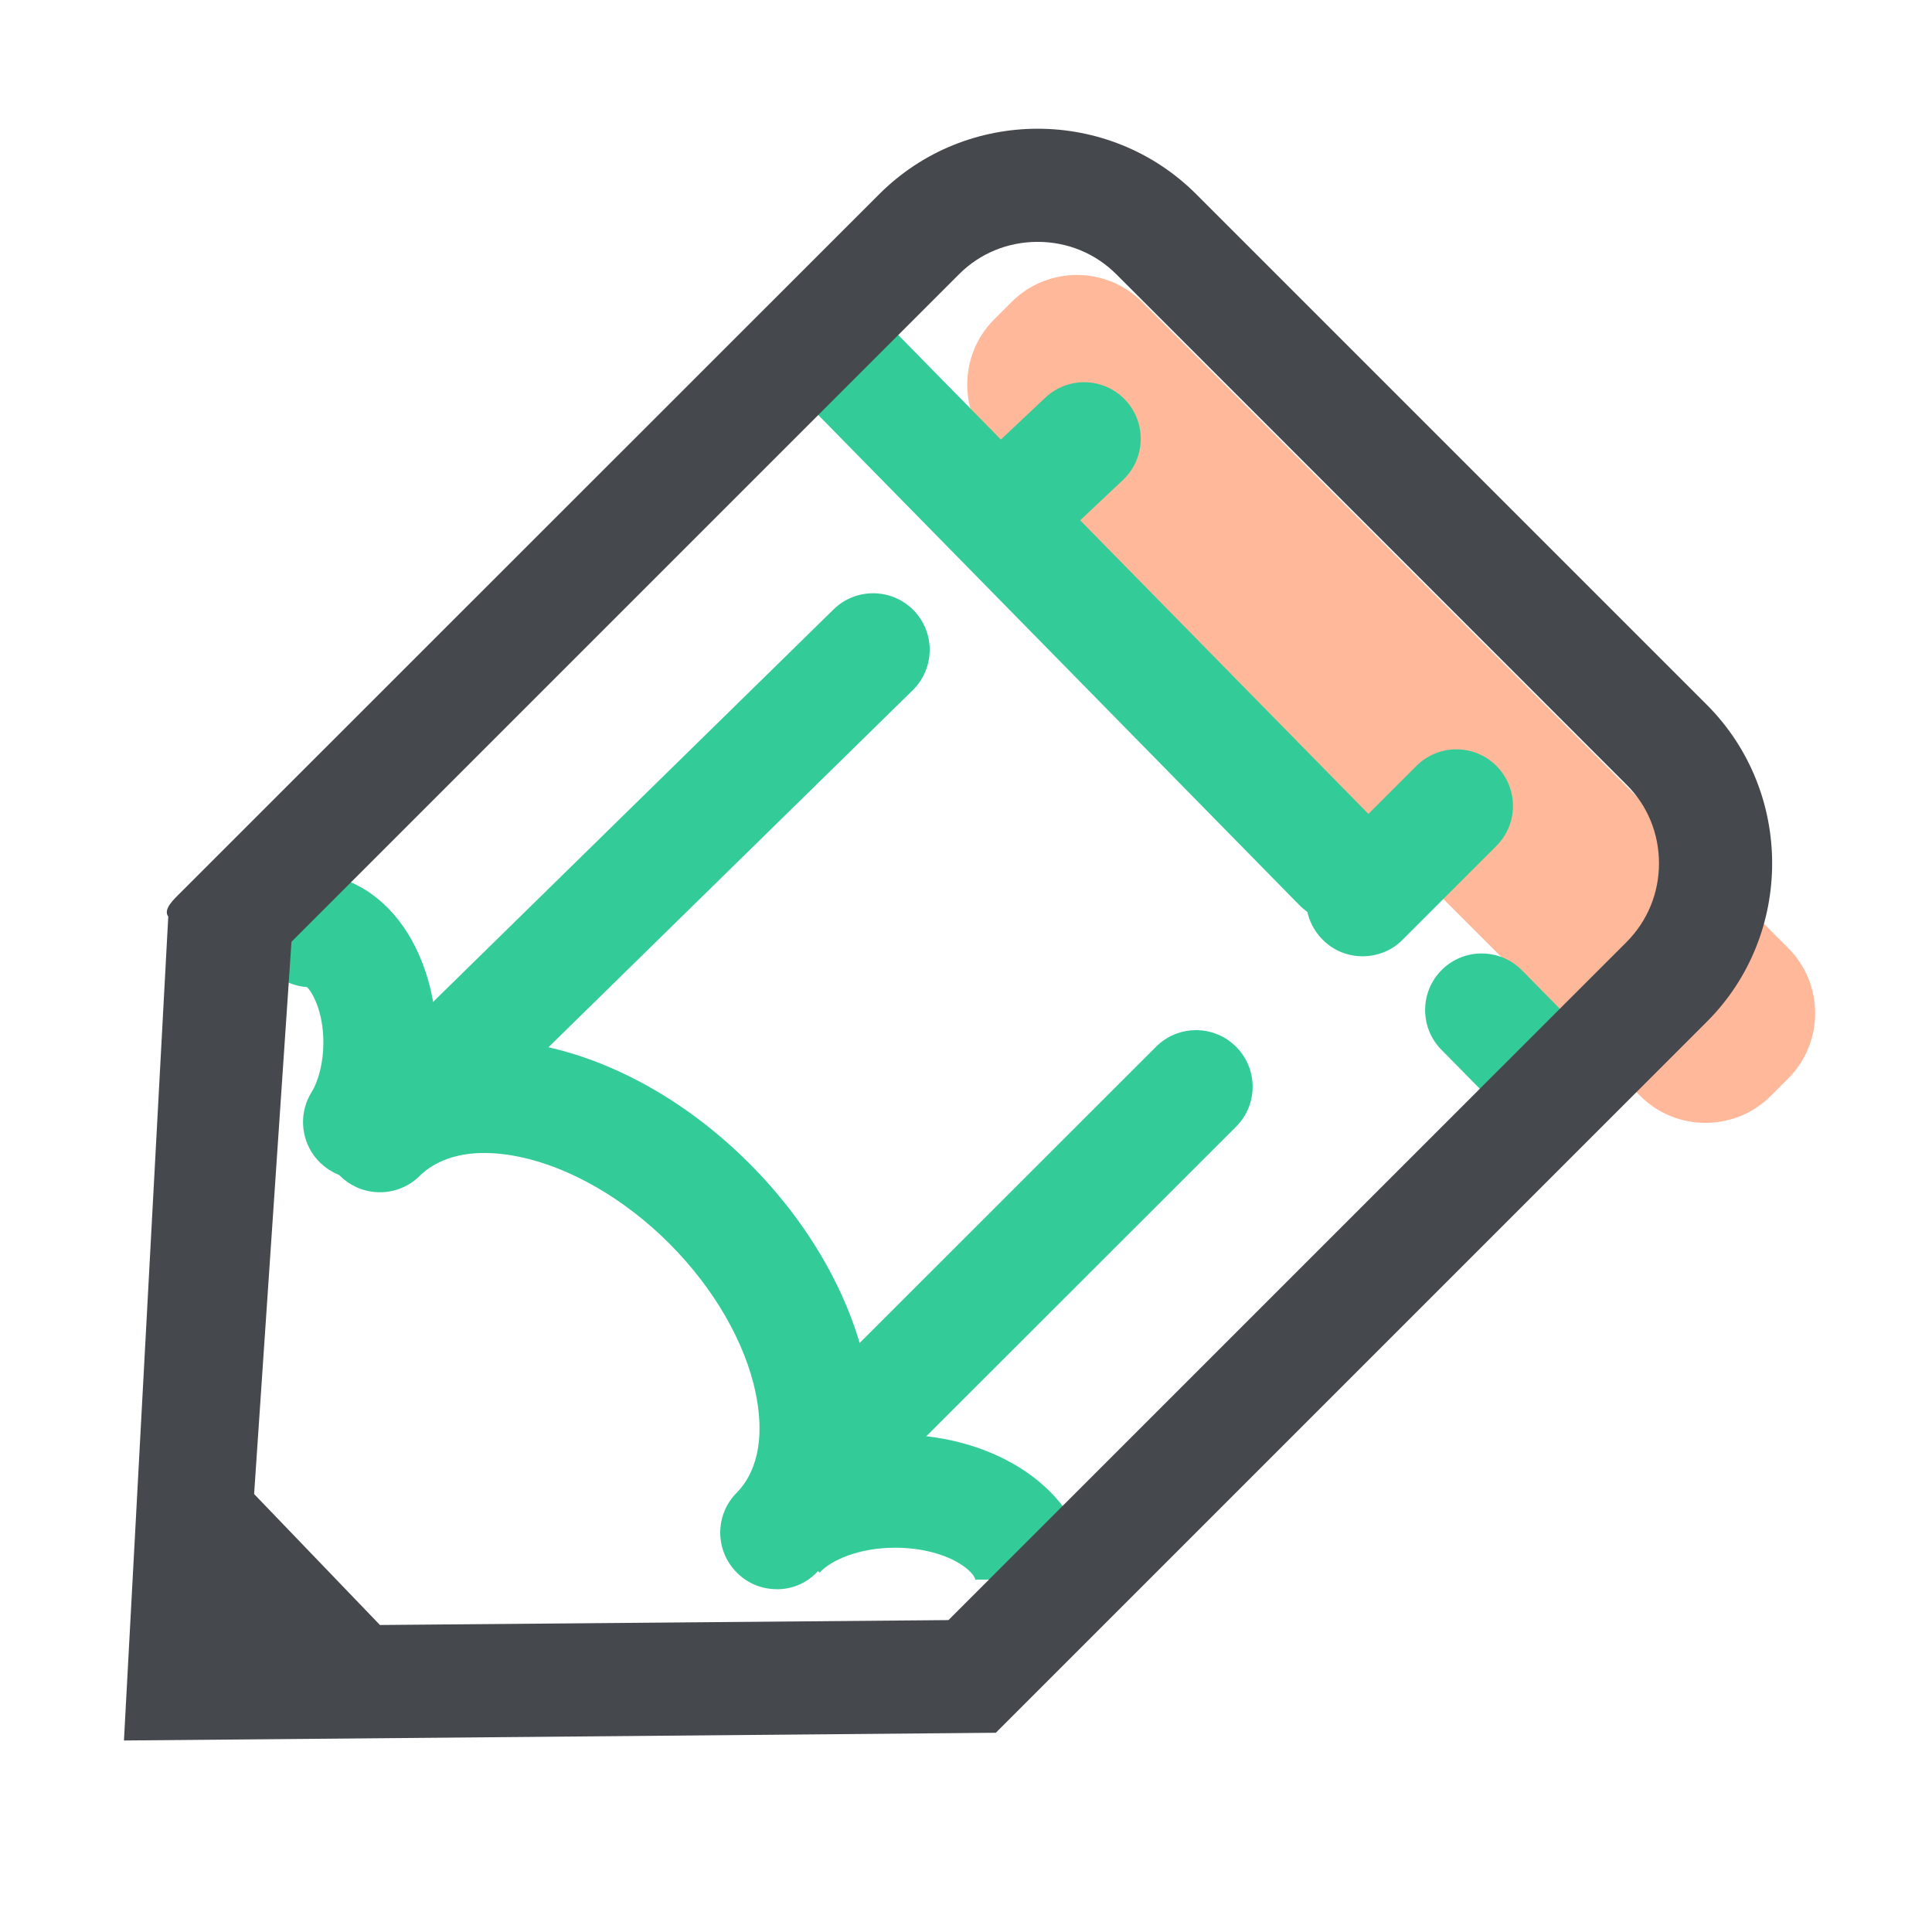
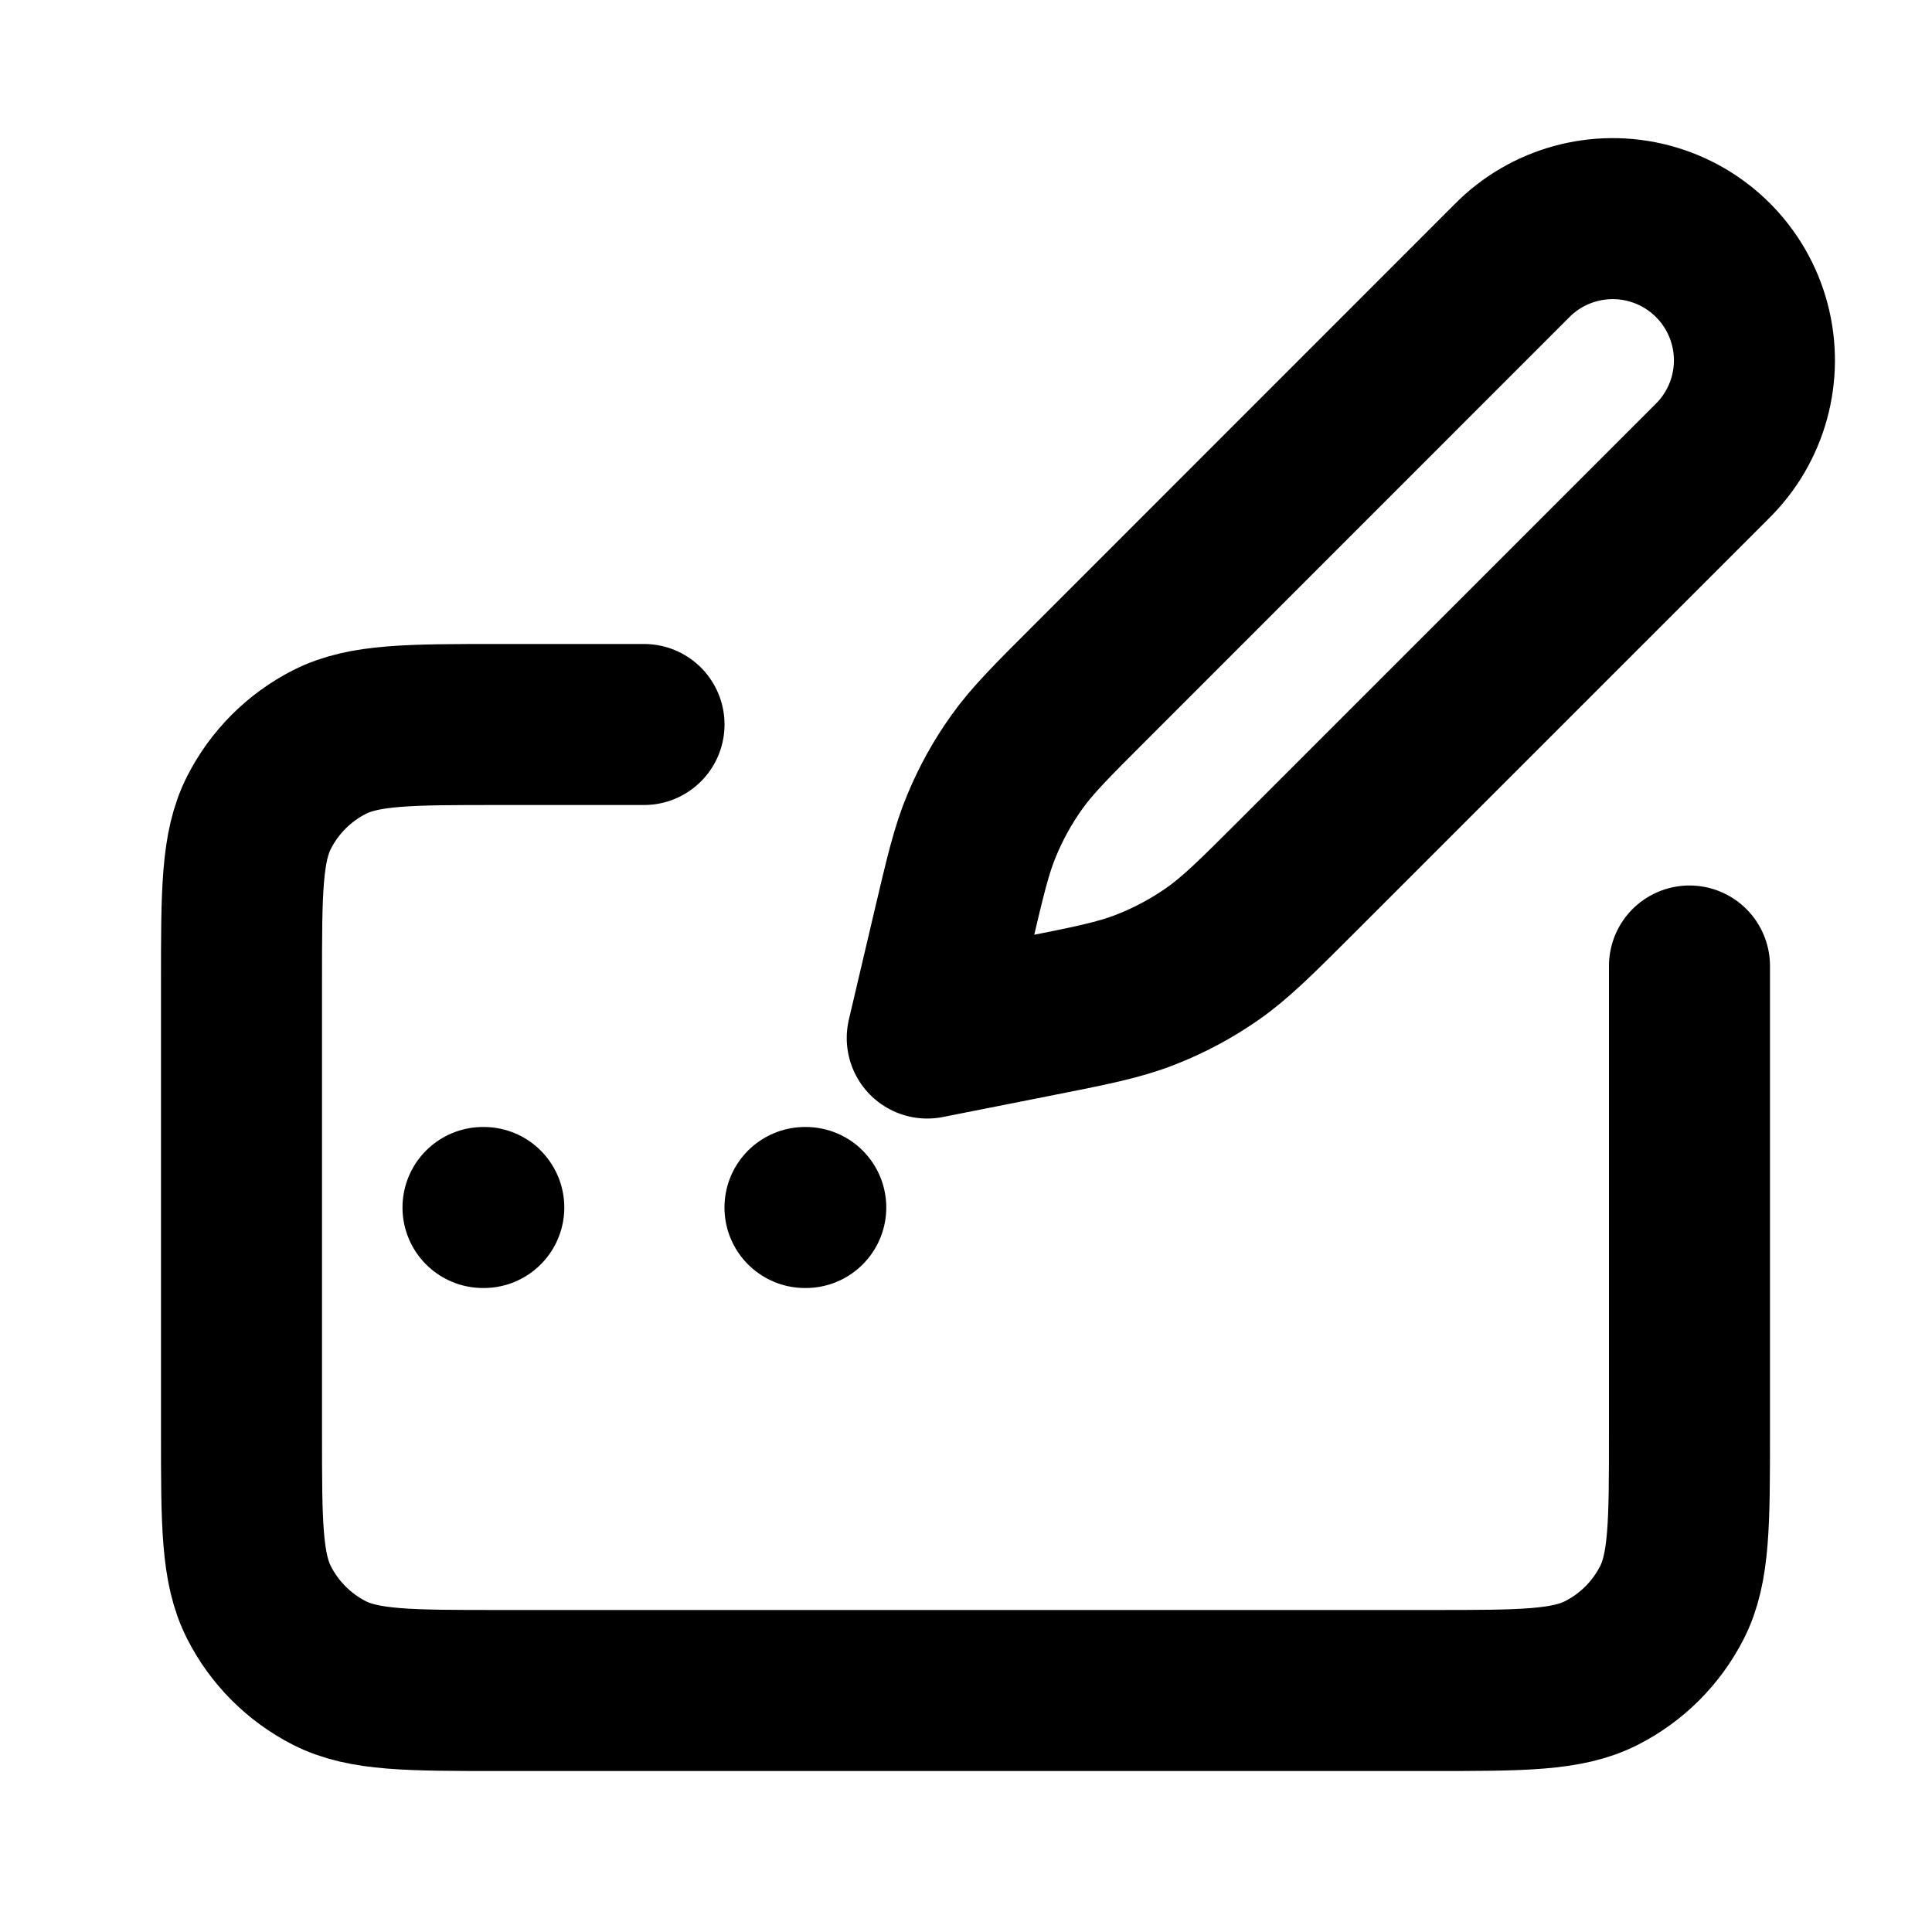
- <svg xmlns="http://www.w3.org/2000/svg" viewBox="0 0 32 32" class="icon" version="1.1" fill="#000000" width="32" height="32">
+ <svg xmlns="http://www.w3.org/2000/svg" viewBox="0 0 32 32" fill="none" width="32" height="32">
  <g id="SVGRepo_bgCarrier" stroke-width="0" />
  <g id="SVGRepo_tracerCarrier" stroke-linecap="round" stroke-linejoin="round" />
  <g id="SVGRepo_iconCarrier">
-     <path d="M27.169 18.153 16.466 7.45c-0.594 -0.594 -0.594 -1.566 0 -2.159l0.291 -0.291c0.594 -0.594 1.566 -0.594 2.159 0l10.703 10.703c0.594 0.594 0.594 1.566 0 2.159l-0.291 0.291c-0.594 0.594 -1.566 0.594 -2.159 0" fill="#FFB89A" />
-     <path d="M5.956 19.525c-0.169 0 -0.338 -0.044 -0.491 -0.141 -0.441 -0.272 -0.578 -0.85 -0.306 -1.291 0.122 -0.2 0.197 -0.506 0.197 -0.822 0 -0.522 -0.184 -0.838 -0.272 -0.922 -0.487 -0.034 -0.872 -0.441 -0.872 -0.934 0 -0.519 0.419 -0.938 0.938 -0.938 0.634 0 1.219 0.359 1.609 0.991 0.306 0.497 0.475 1.137 0.475 1.806s-0.169 1.309 -0.475 1.806c-0.181 0.284 -0.491 0.441 -0.803 0.444m-0.809 -3.175" fill="#33CC99" />
-     <path d="M18.028 26.163h-1.875c0 -0.031 -0.059 -0.138 -0.234 -0.25 -0.275 -0.178 -0.672 -0.278 -1.091 -0.278 -0.603 0 -1.063 0.206 -1.253 0.412l-1.372 -1.278c0.588 -0.631 1.572 -1.009 2.628 -1.009 1.791 -0.003 3.197 1.053 3.197 2.403" fill="#33CC99" />
-     <path d="M6.912 19.1c-0.244 0 -0.484 -0.094 -0.669 -0.281 -0.362 -0.369 -0.356 -0.963 0.013 -1.325L13.806 10.094c0.369 -0.362 0.963 -0.356 1.325 0.013s0.356 0.963 -0.013 1.325L7.569 18.831c-0.184 0.178 -0.422 0.269 -0.656 0.269M13.813 24.931c-0.241 0 -0.481 -0.091 -0.662 -0.275 -0.366 -0.366 -0.366 -0.959 0 -1.325l5.997 -5.994c0.366 -0.366 0.959 -0.366 1.325 0s0.366 0.959 0 1.325L14.475 24.656c-0.181 0.184 -0.422 0.275 -0.662 0.275m11.691 -6.287c-0.244 0 -0.484 -0.094 -0.669 -0.281l-0.963 -0.978c-0.362 -0.369 -0.356 -0.963 0.013 -1.325s0.963 -0.356 1.325 0.013l0.963 0.978c0.362 0.369 0.356 0.963 -0.013 1.325 -0.181 0.178 -0.419 0.269 -0.656 0.269m-3.313 -3.372c-0.244 0 -0.484 -0.094 -0.669 -0.281l-8.188 -8.341c-0.362 -0.369 -0.356 -0.963 0.013 -1.325s0.963 -0.356 1.325 0.013l8.188 8.341c0.362 0.369 0.356 0.963 -0.013 1.325 -0.181 0.178 -0.419 0.269 -0.656 0.269" fill="#33CC99" />
-     <path d="M16.813 9.284c-0.25 0 -0.497 -0.1 -0.681 -0.294 -0.356 -0.378 -0.338 -0.969 0.037 -1.325l1.144 -1.078c0.378 -0.356 0.969 -0.338 1.325 0.037 0.356 0.378 0.338 0.969 -0.037 1.325l-1.144 1.078c-0.181 0.172 -0.412 0.256 -0.644 0.256m5.756 6.556c-0.241 0 -0.481 -0.091 -0.662 -0.275 -0.366 -0.366 -0.366 -0.959 0 -1.325l1.553 -1.553c0.366 -0.366 0.959 -0.366 1.325 0s0.366 0.959 0 1.325l-1.553 1.553c-0.181 0.184 -0.422 0.275 -0.662 0.275" fill="#33CC99" />
-     <path d="M12.866 26.322c-0.241 0 -0.481 -0.091 -0.662 -0.275 -0.366 -0.366 -0.366 -0.959 0 -1.325 0.203 -0.203 0.509 -0.684 0.313 -1.644 -0.172 -0.841 -0.694 -1.744 -1.434 -2.484 -0.738 -0.738 -1.644 -1.262 -2.484 -1.434 -0.959 -0.197 -1.441 0.113 -1.644 0.313 -0.366 0.366 -0.959 0.366 -1.325 0s-0.366 -0.959 0 -1.325c0.797 -0.797 2.016 -1.097 3.347 -0.825 1.206 0.247 2.425 0.938 3.431 1.944s1.697 2.225 1.944 3.431c0.272 1.328 -0.028 2.55 -0.825 3.347 -0.181 0.188 -0.422 0.278 -0.659 0.278" fill="#33CC99" />
-     <path d="M28.269 11.672 19.813 3.216c-0.722 -0.722 -1.675 -1.084 -2.625 -1.084 -0.953 0 -1.903 0.362 -2.625 1.084L3.003 14.772c-0.113 0.113 -0.309 0.287 -0.216 0.409L2.053 28.828l14.441 -0.128 11.778 -11.778c1.441 -1.441 1.441 -3.806 -0.003 -5.25m-1.325 3.928L15.709 26.834l-9.416 0.081 -2.084 -2.169 0.619 -9.147 11.059 -11.059c0.344 -0.344 0.806 -0.534 1.3 -0.534s0.956 0.191 1.3 0.534L26.944 13c0.344 0.344 0.534 0.806 0.534 1.3s-0.191 0.953 -0.534 1.3" fill="#45484C" />
+     <path d="M10.667 12H8.267c-1.493 0 -2.24 0 -2.811 0.291a2.667 2.667 0 0 0 -1.165 1.165C4 14.027 4 14.773 4 16.267v7.467c0 1.493 0 2.24 0.291 2.811a2.667 2.667 0 0 0 1.165 1.165C6.027 28 6.773 28 8.267 28h15.449c1.493 0 2.24 0 2.811 -0.291a2.667 2.667 0 0 0 1.165 -1.165c0.291 -0.571 0.291 -1.317 0.291 -2.811V16M8 20h0.013M13.333 20h0.013m2.012 -2.807 1.753 -0.347c0.947 -0.187 1.419 -0.28 1.86 -0.453q0.588 -0.229 1.108 -0.591c0.388 -0.271 0.729 -0.612 1.411 -1.293l6.865 -6.865a2.347 2.347 0 1 0 -3.319 -3.319l-6.981 6.983c-0.64 0.639 -0.96 0.959 -1.217 1.32q-0.344 0.483 -0.573 1.032c-0.173 0.409 -0.276 0.849 -0.483 1.729z" stroke="#000000" stroke-width="2.667" stroke-linecap="round" stroke-linejoin="round" />
  </g>
</svg>
